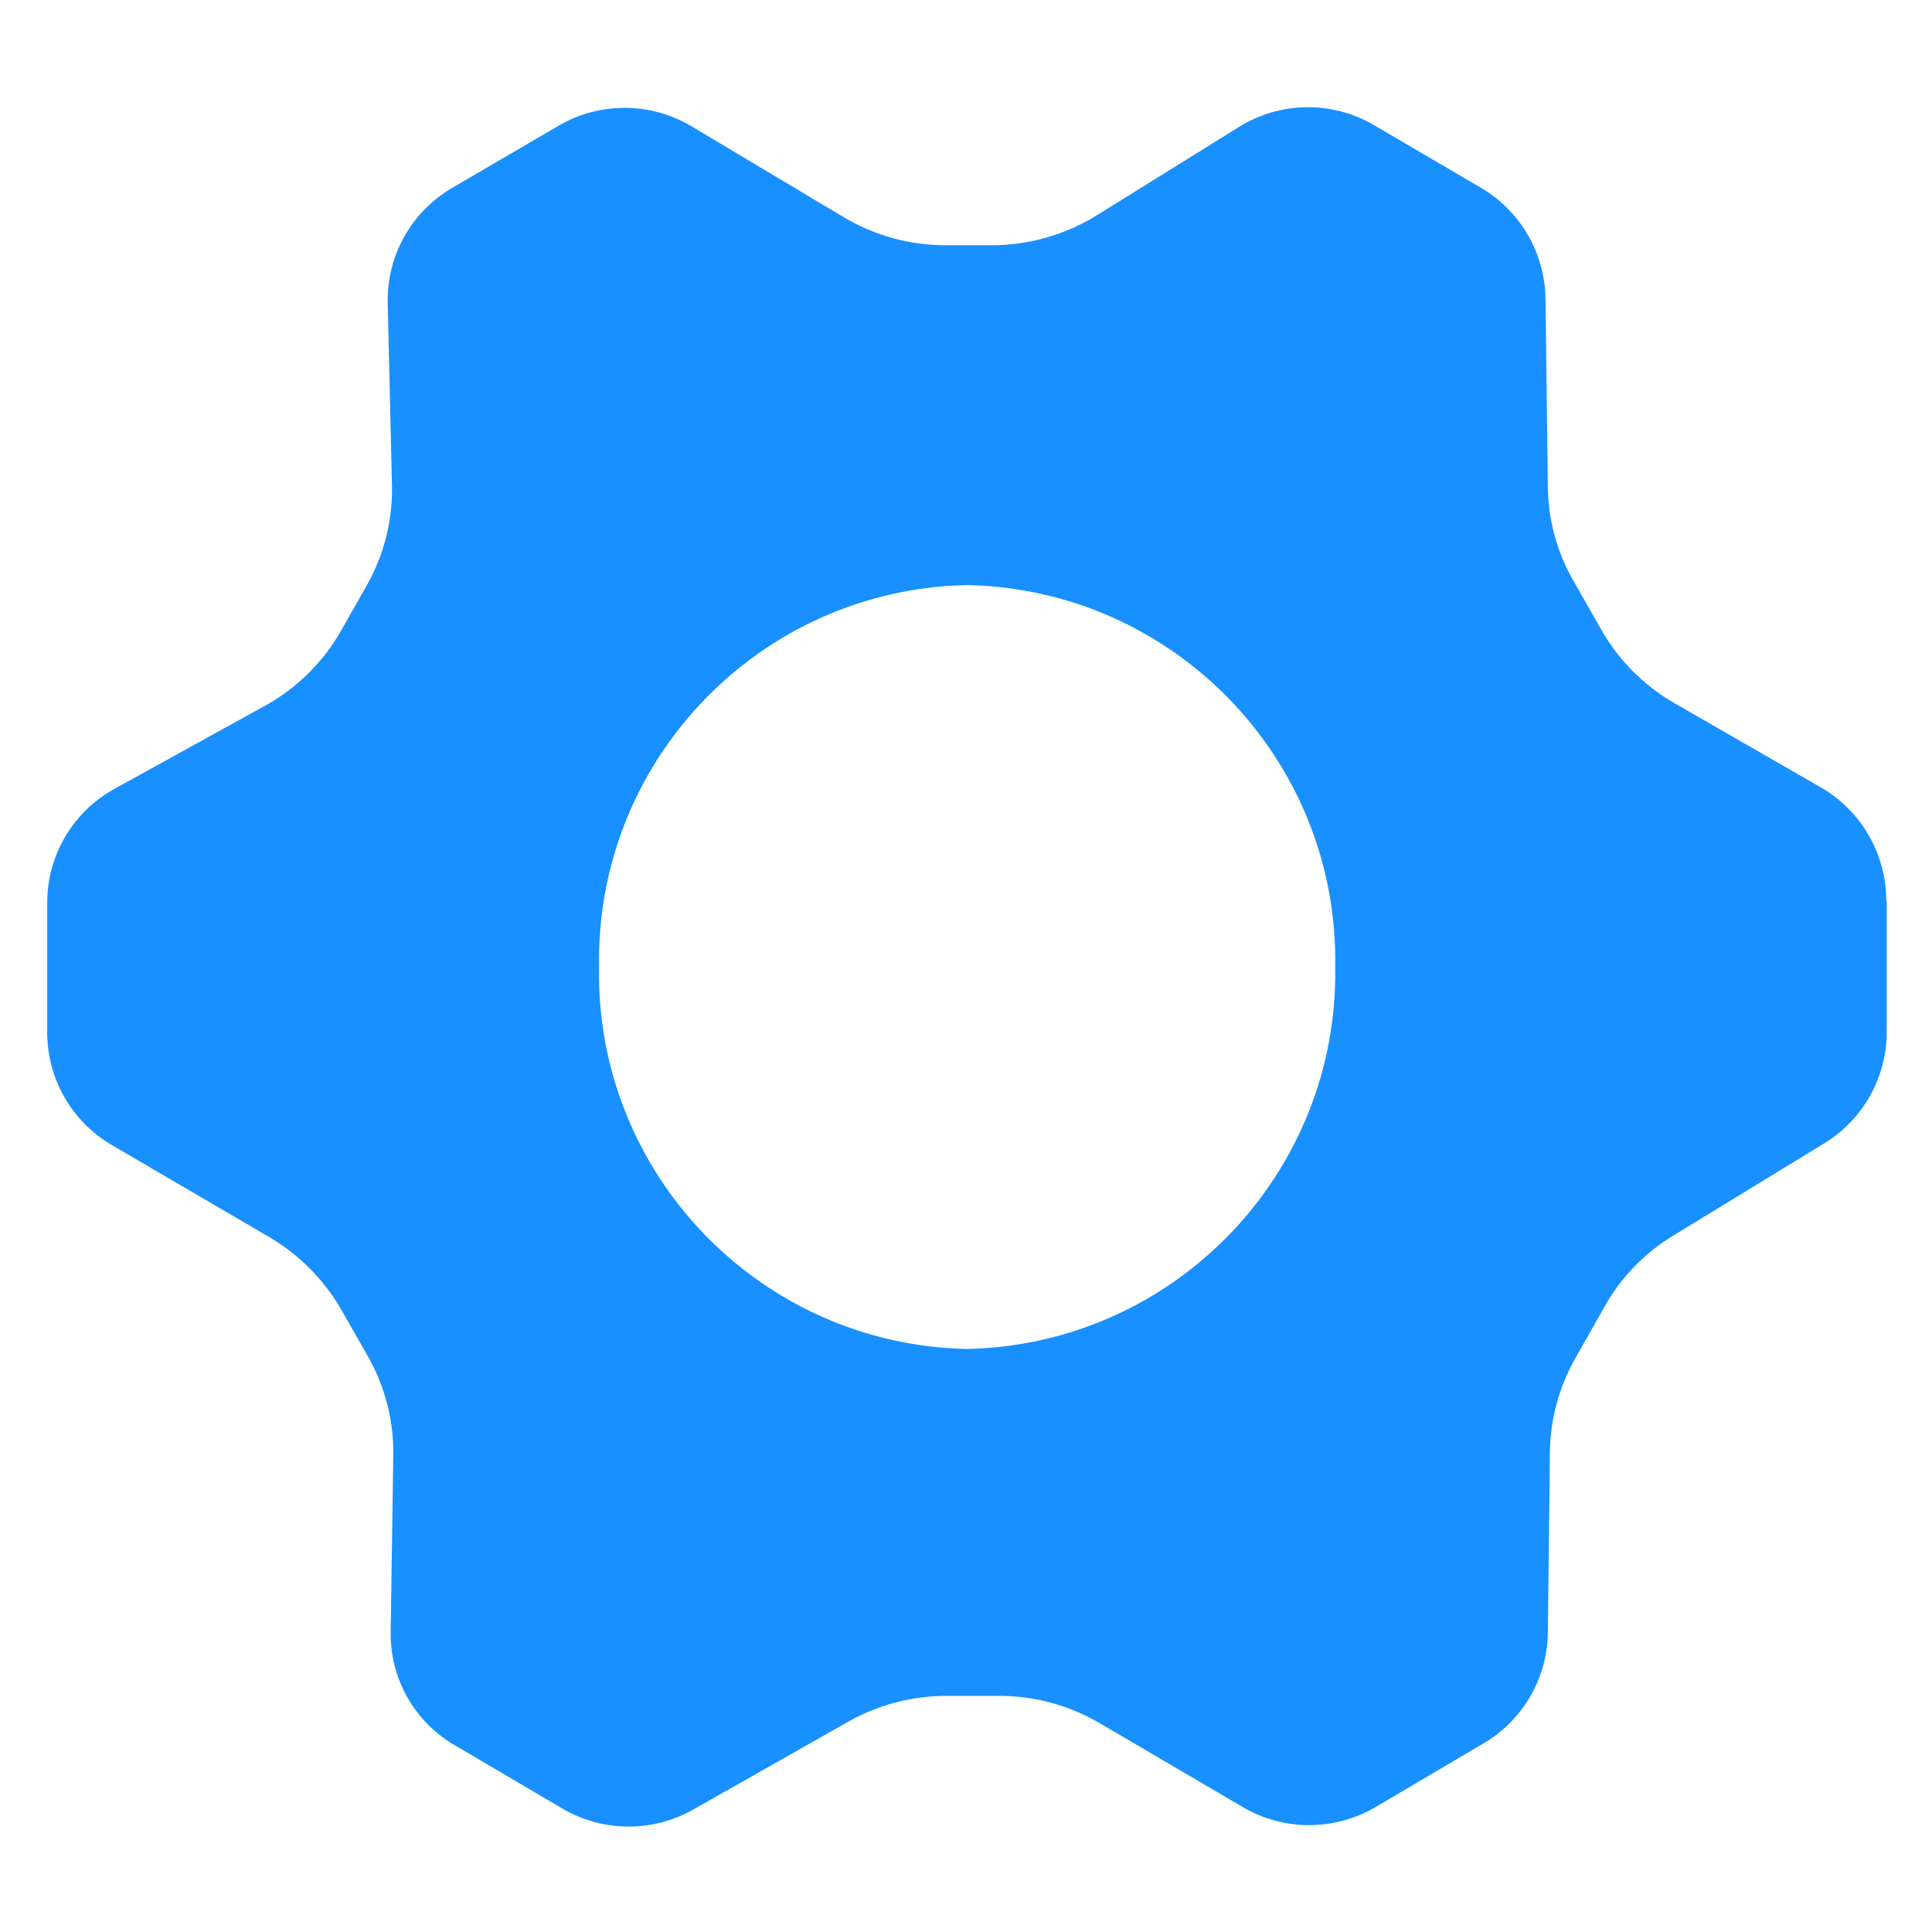
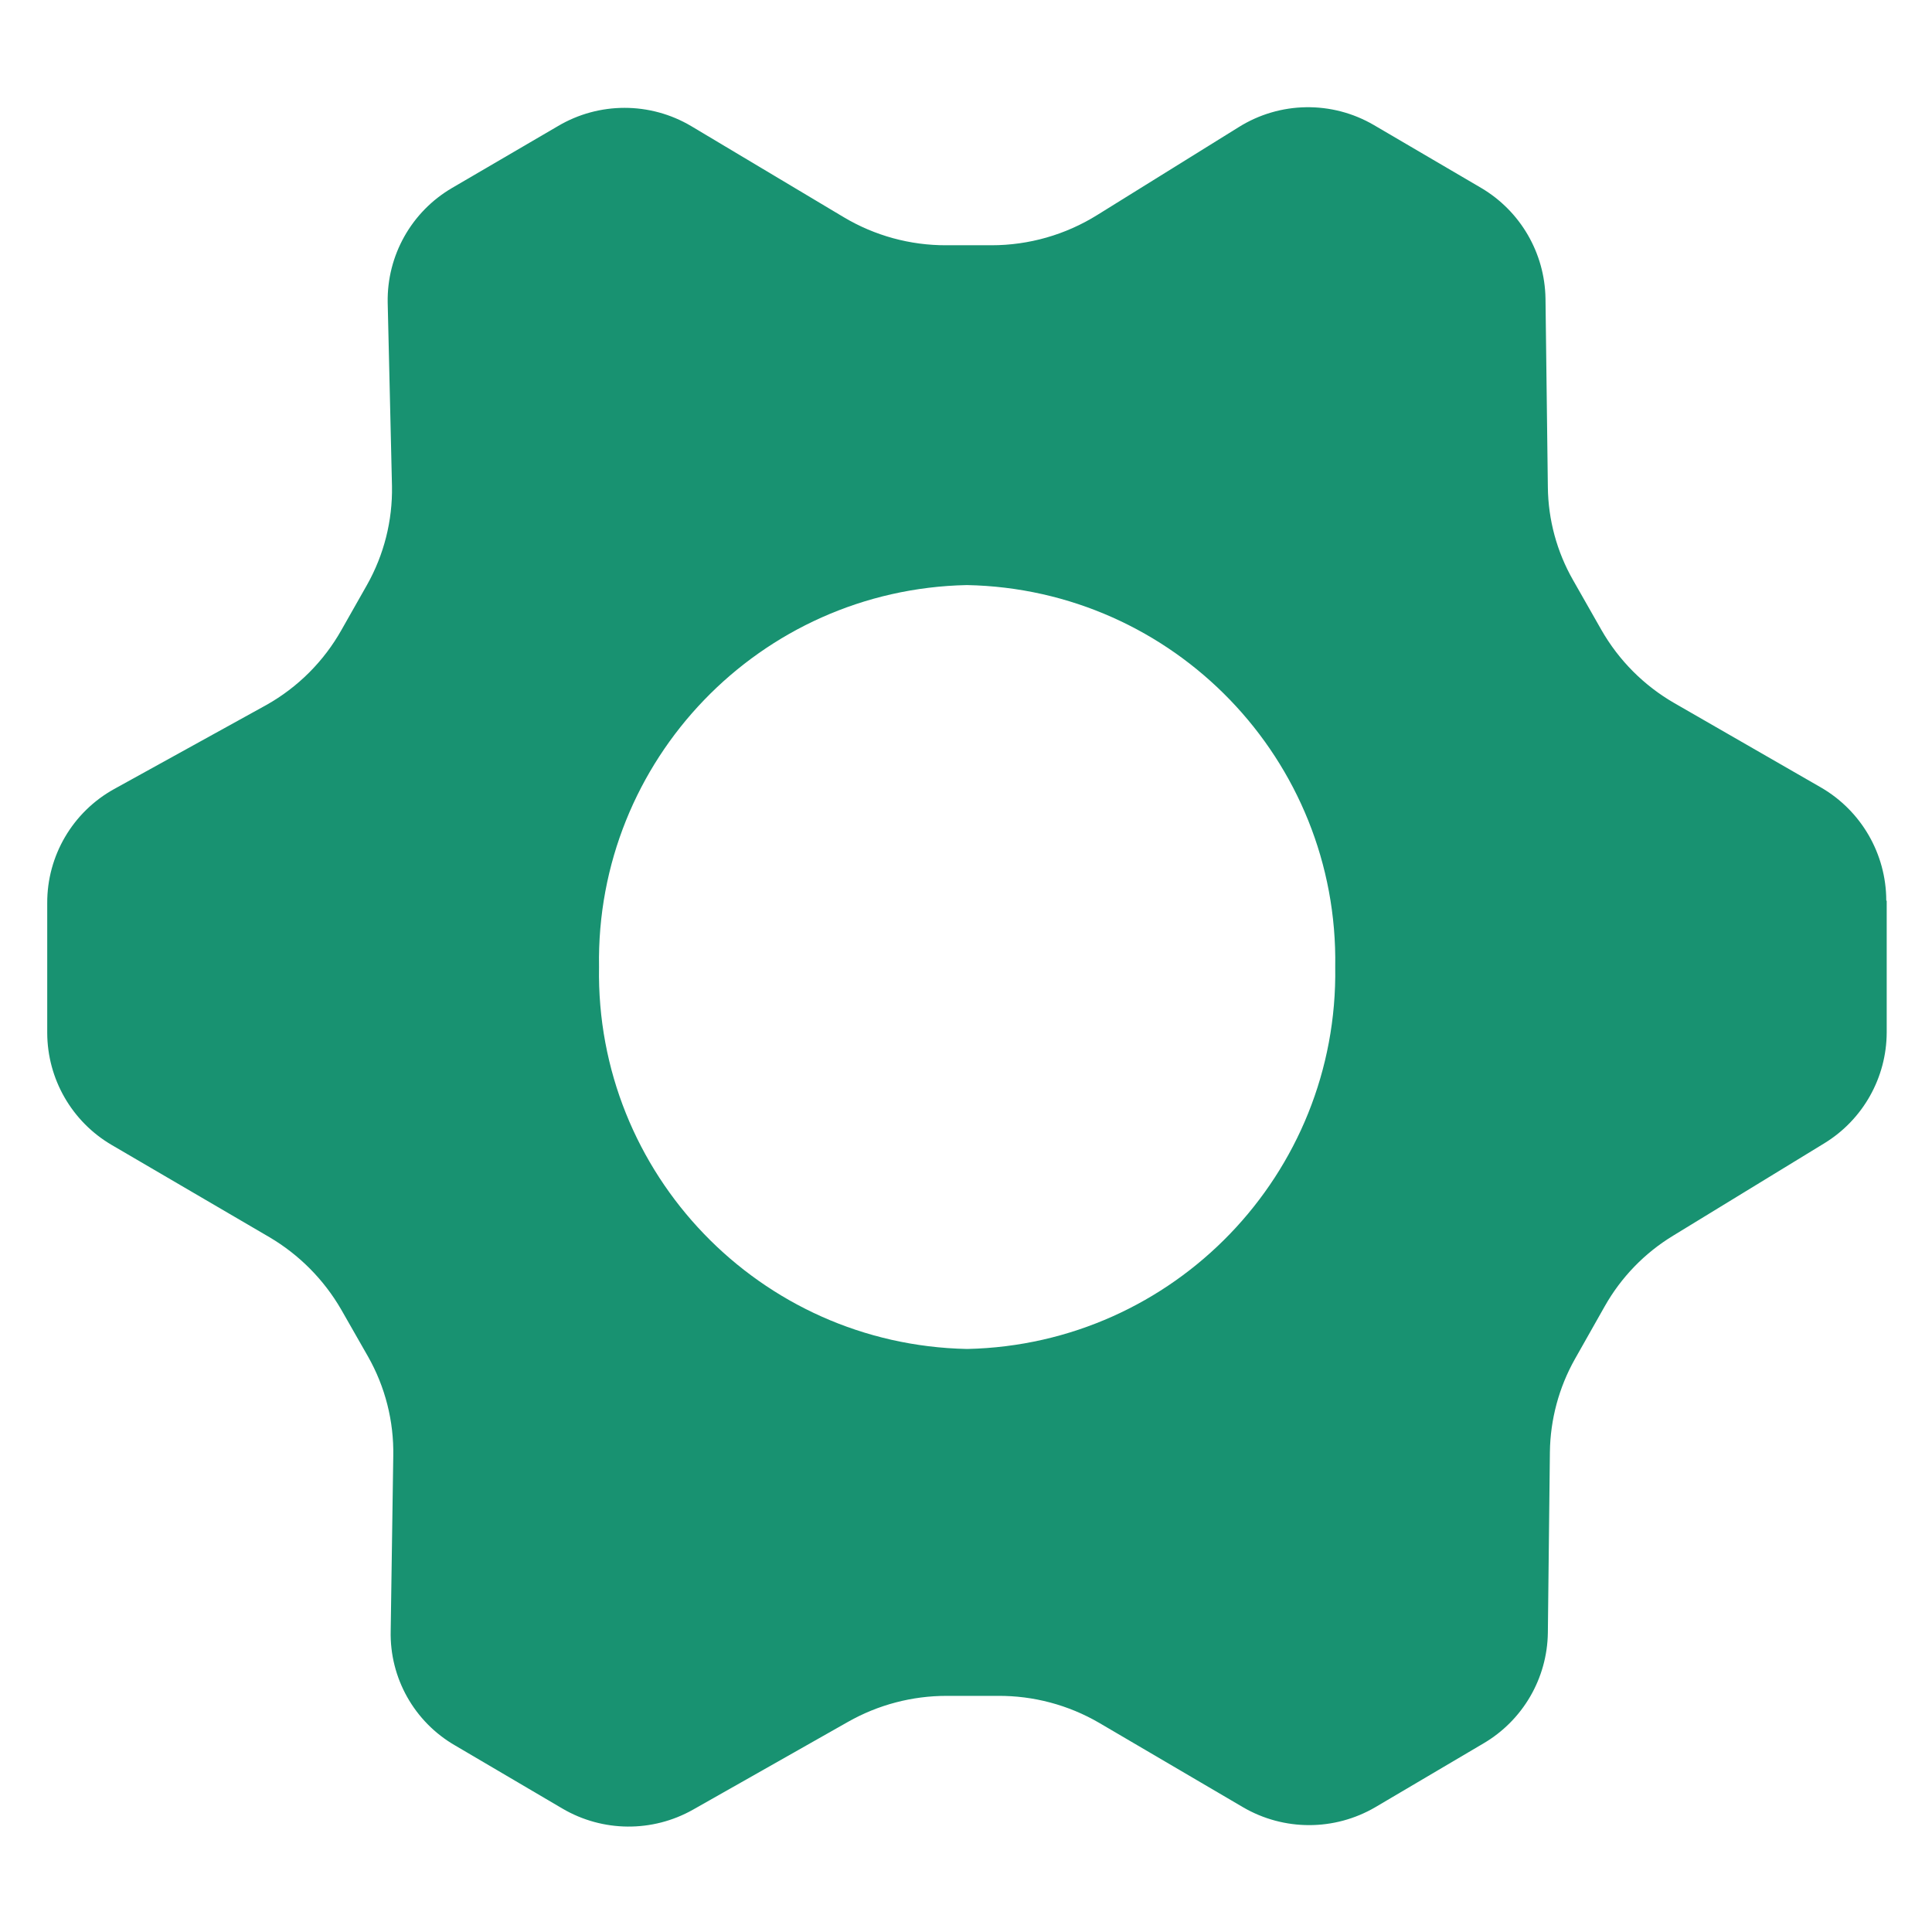
<svg xmlns="http://www.w3.org/2000/svg" viewBox="0 0 18 18">
  <defs>
    <style>
      .cls-1 {
        fill: rgba(255,119,119,0);
      }

      .cls-2 {
-         fill: #1890FF;
+         fill: #189271;
      }
    </style>
  </defs>
  <g id="group_set_icon" transform="translate(-808 -196)">
    <rect id="矩形_89" data-name="矩形 89" class="cls-1" width="18" height="18" transform="translate(808 196)" />
    <path id="路径_114" data-name="路径 114" class="cls-2" d="M17.134,7.438a1.22,1.22,0,0,0-.608-1.052L15.16,5.6a1.841,1.841,0,0,1-.68-.682l-.264-.464a1.784,1.784,0,0,1-.235-.866L13.959,1.83A1.219,1.219,0,0,0,13.36.8l-1-.586A1.216,1.216,0,0,0,11.1.234l-1.317.818a1.861,1.861,0,0,1-.986.282h-.42a1.851,1.851,0,0,1-.957-.262L6,.224a1.218,1.218,0,0,0-1.242,0L3.772.8a1.211,1.211,0,0,0-.6,1.068l.04,1.709a1.809,1.809,0,0,1-.233.922l-.237.418a1.832,1.832,0,0,1-.7.7L.624,6.4A1.209,1.209,0,0,0,0,7.464L0,8.672A1.214,1.214,0,0,0,.6,9.716l1.471.86a1.868,1.868,0,0,1,.668.674l.25.438a1.808,1.808,0,0,1,.235.926L3.2,14.243a1.2,1.2,0,0,0,.6,1.068l1,.588a1.219,1.219,0,0,0,1.217.01l1.444-.818a1.86,1.86,0,0,1,.92-.242h.476A1.851,1.851,0,0,1,9.8,15.1l1.34.786a1.222,1.222,0,0,0,1.234,0l1.007-.594a1.214,1.214,0,0,0,.6-1.03L14,12.577a1.815,1.815,0,0,1,.233-.866l.277-.49a1.812,1.812,0,0,1,.639-.66L16.558,9.7a1.215,1.215,0,0,0,.58-1.033l0-1.224ZM8.568,11.617A3.5,3.5,0,0,1,5.141,8.058,3.5,3.5,0,0,1,8.568,4.5,3.5,3.5,0,0,1,12,8.058a3.505,3.505,0,0,1-3.427,3.559Z" transform="translate(808.44 196.951)" />
  </g>
</svg>
